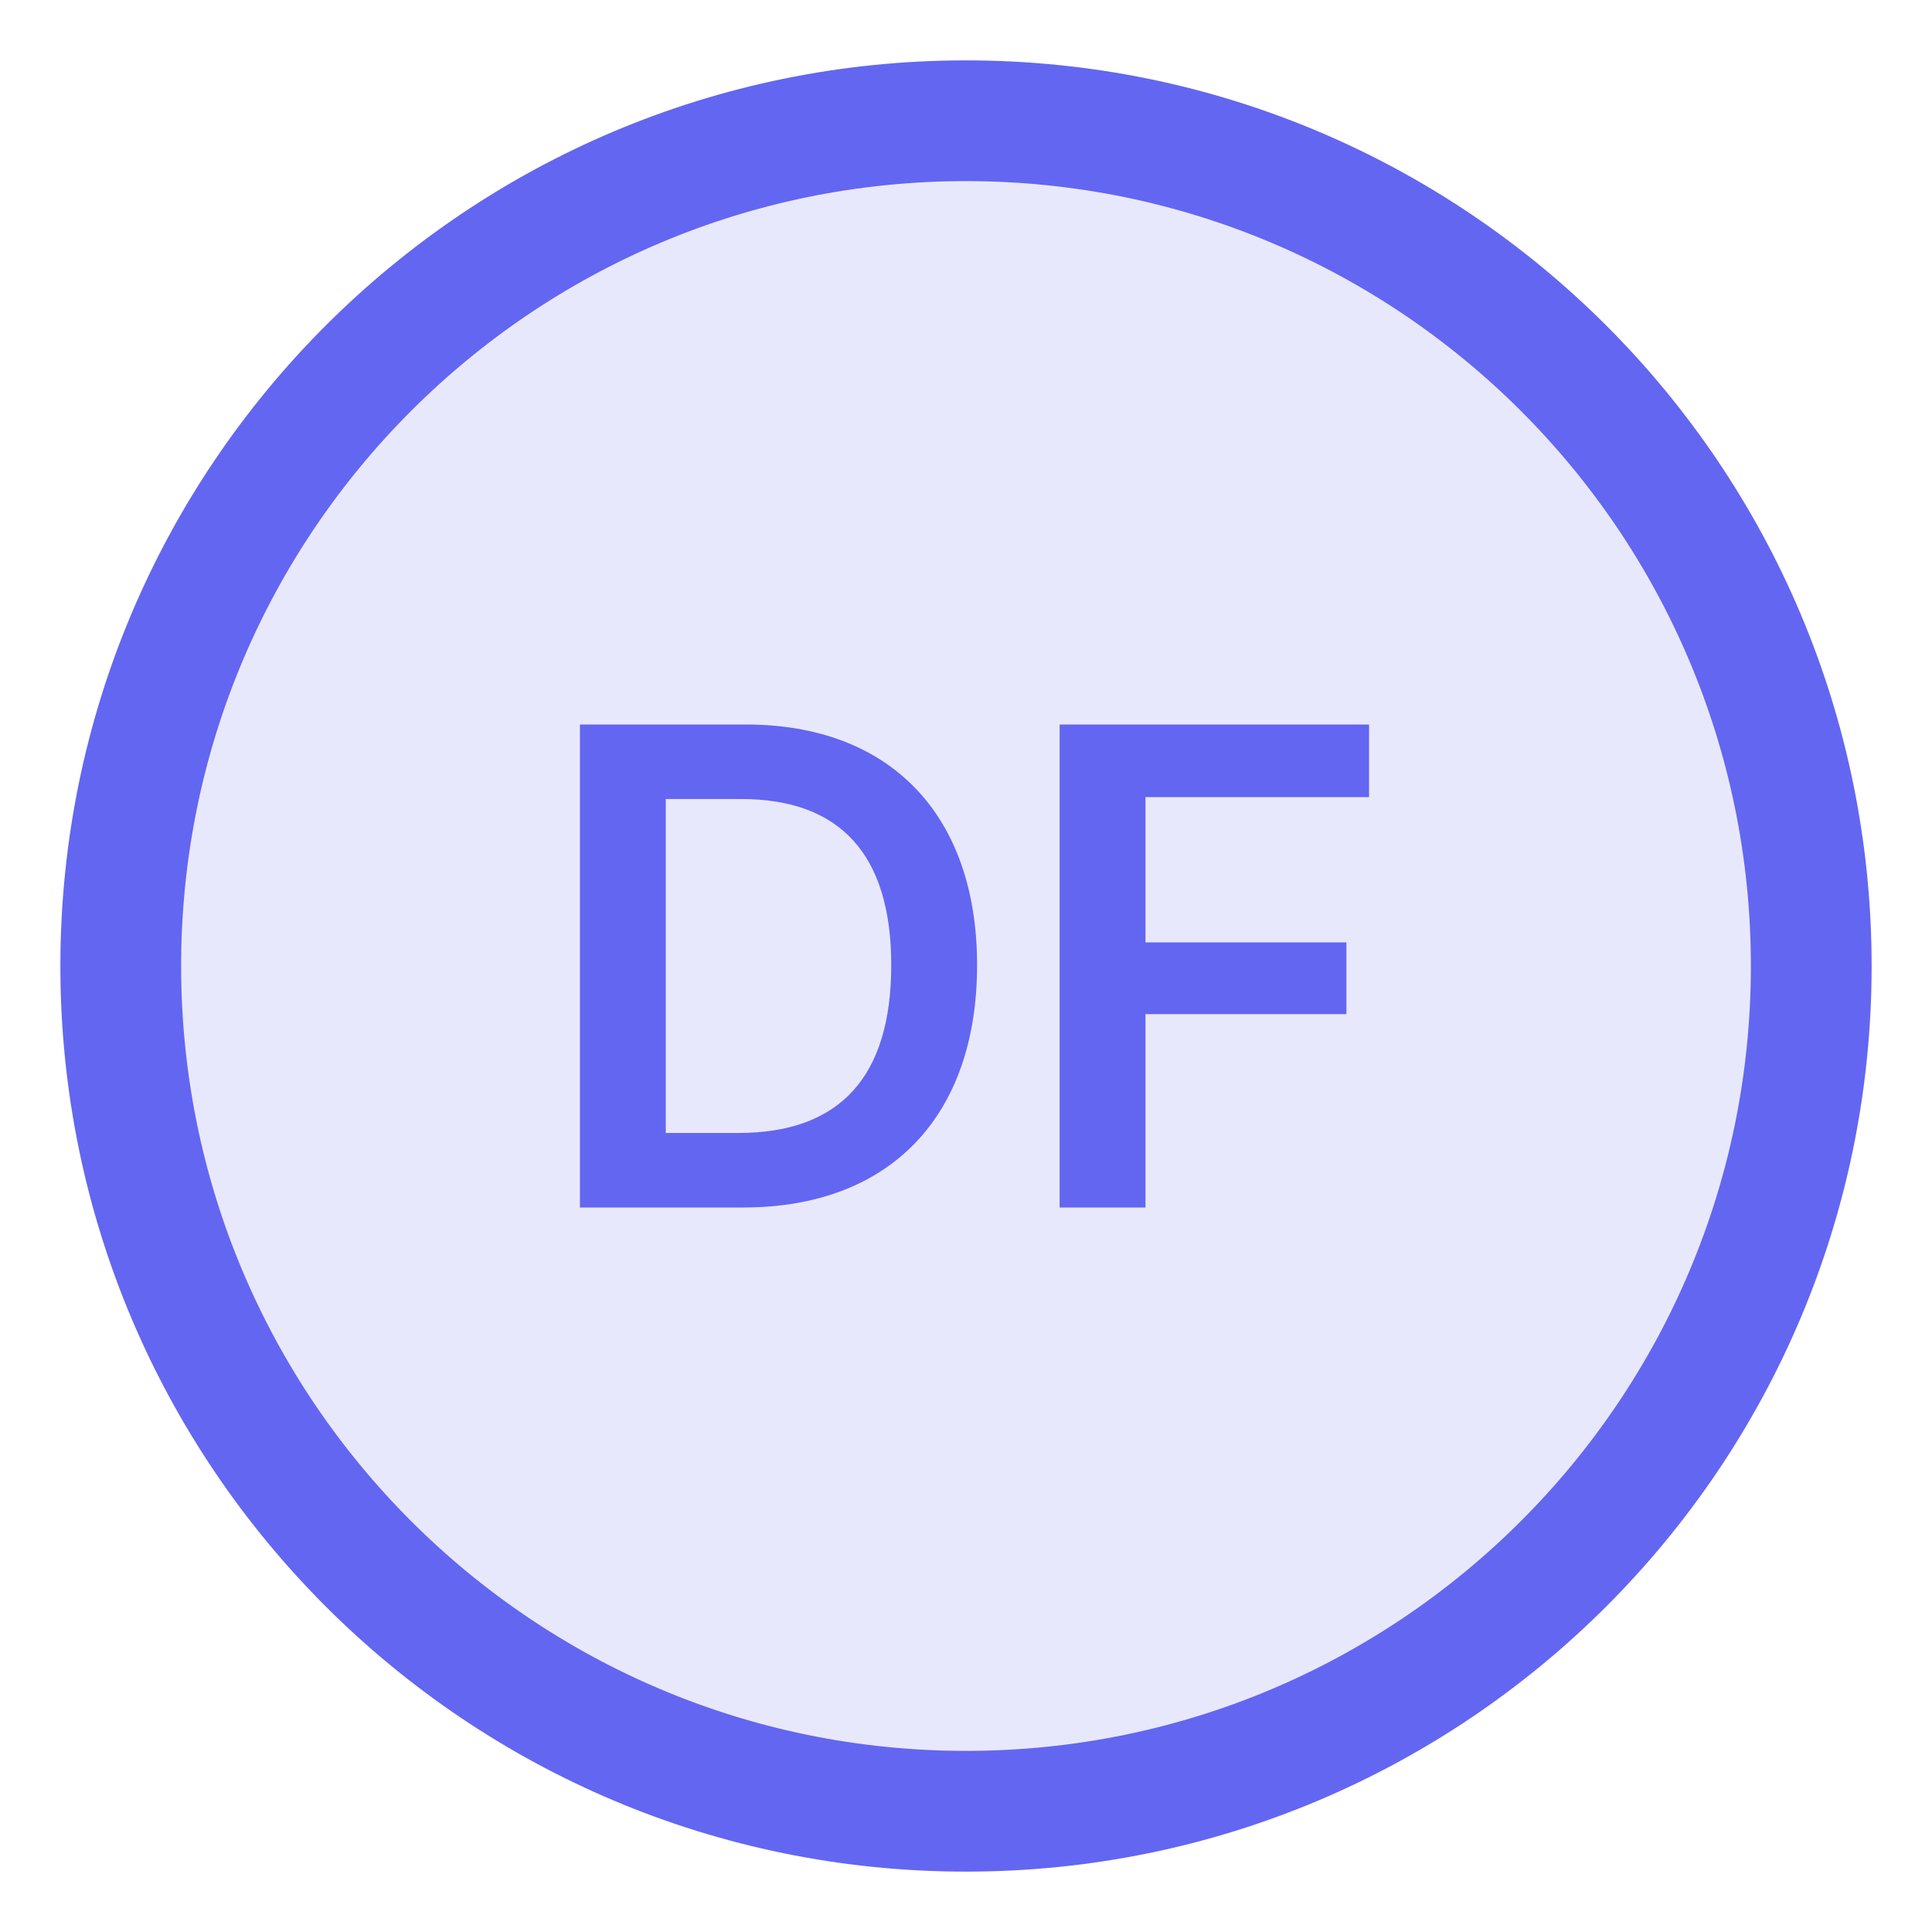
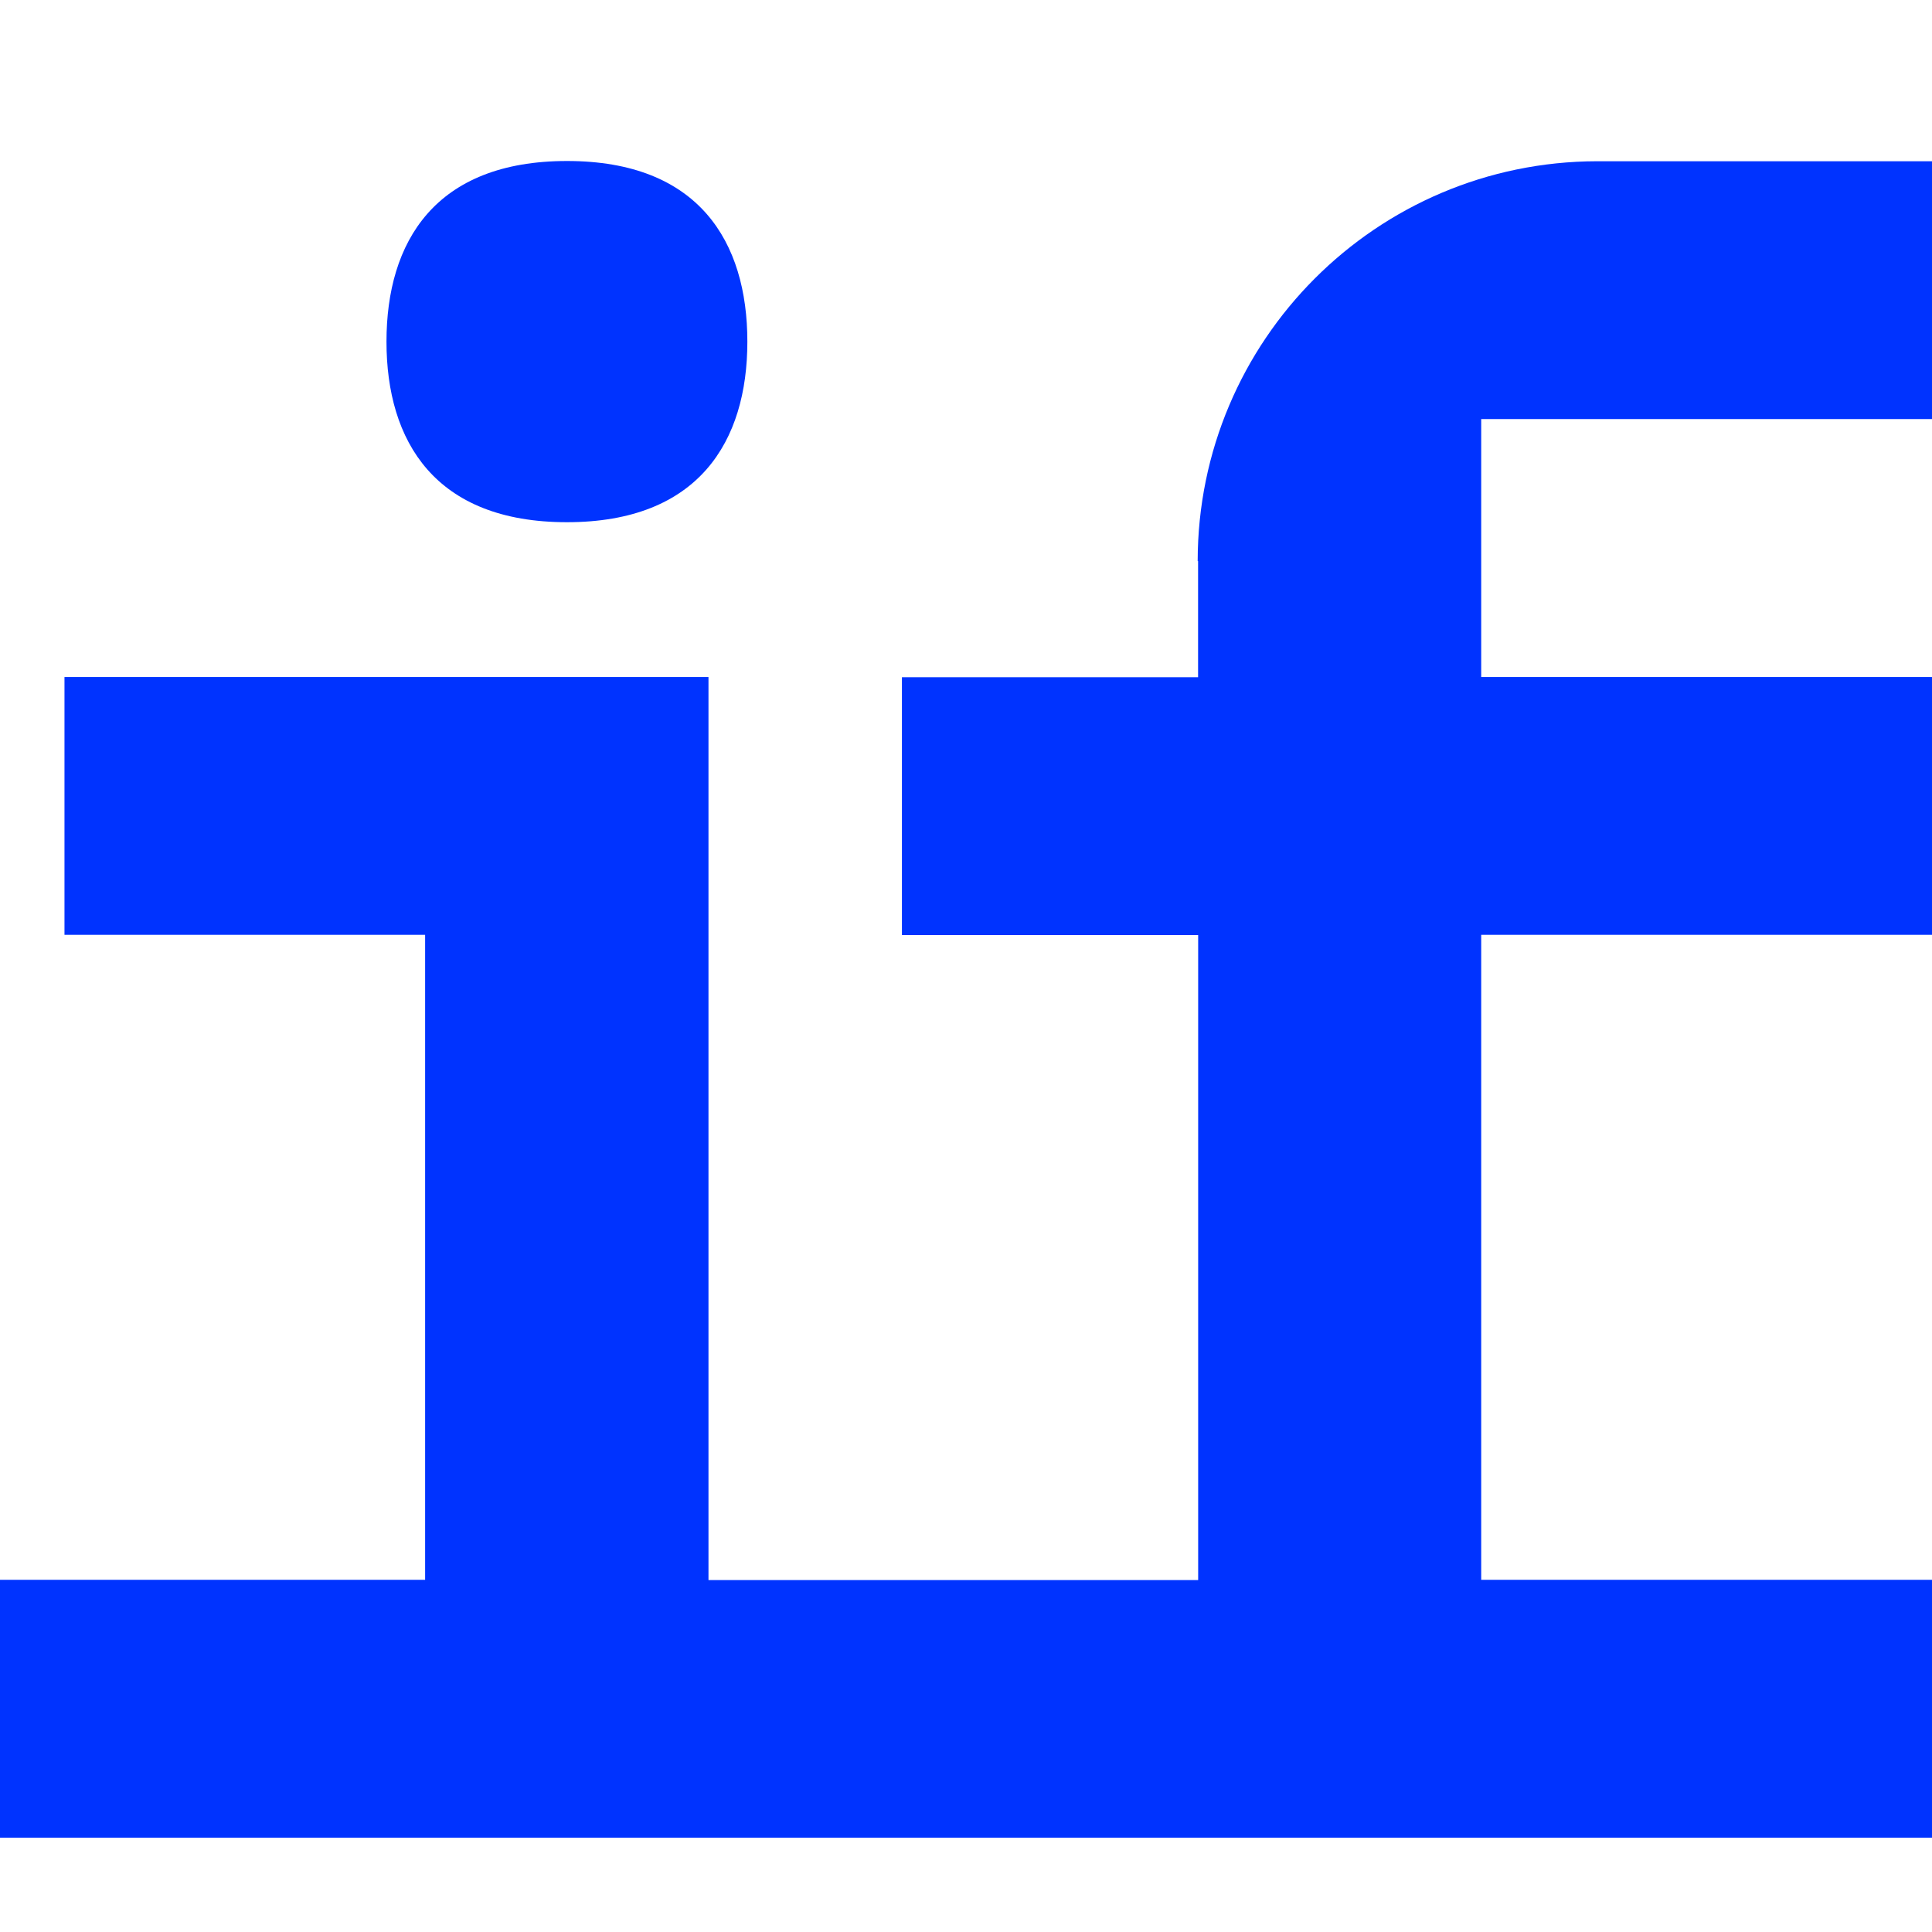
- <svg xmlns="http://www.w3.org/2000/svg" width="32" height="32" viewBox="0 0 32 32">
-   <circle cx="16" cy="16" r="14" fill="#6366F1" opacity="0.15" />
-   <circle cx="16" cy="16" r="14" fill="none" stroke="#6366F1" stroke-width="2" />
-   <text x="16" y="16" text-anchor="middle" dominant-baseline="central" font-family="system-ui,-apple-system,sans-serif" font-size="11" font-weight="600" fill="#6366F1">DF</text>
+ <svg xmlns="http://www.w3.org/2000/svg" height="1em" style="flex:none;line-height:1" viewBox="0 0 24 24" width="1em">
+   <path d="M7.043 6.487c1.635 0 2.241-1.003 2.241-2.243S8.681 2 7.044 2C5.405 2 4.801 3.003 4.801 4.244c0 1.24.604 2.243 2.241 2.243z" fill="#03F" />
+   <path d="M14.883 6.97v1.443h-3.679v3.203h3.68v8.012H8.801V8.41h-8v3.203h4.48v8.012H0v3.203h24v-3.203h-5.6v-8.012H24V8.41h-5.6V5.206H24V2.003h-4.161a4.97 4.97 0 00-4.961 4.967h.005z" fill="#03F" />
</svg>
